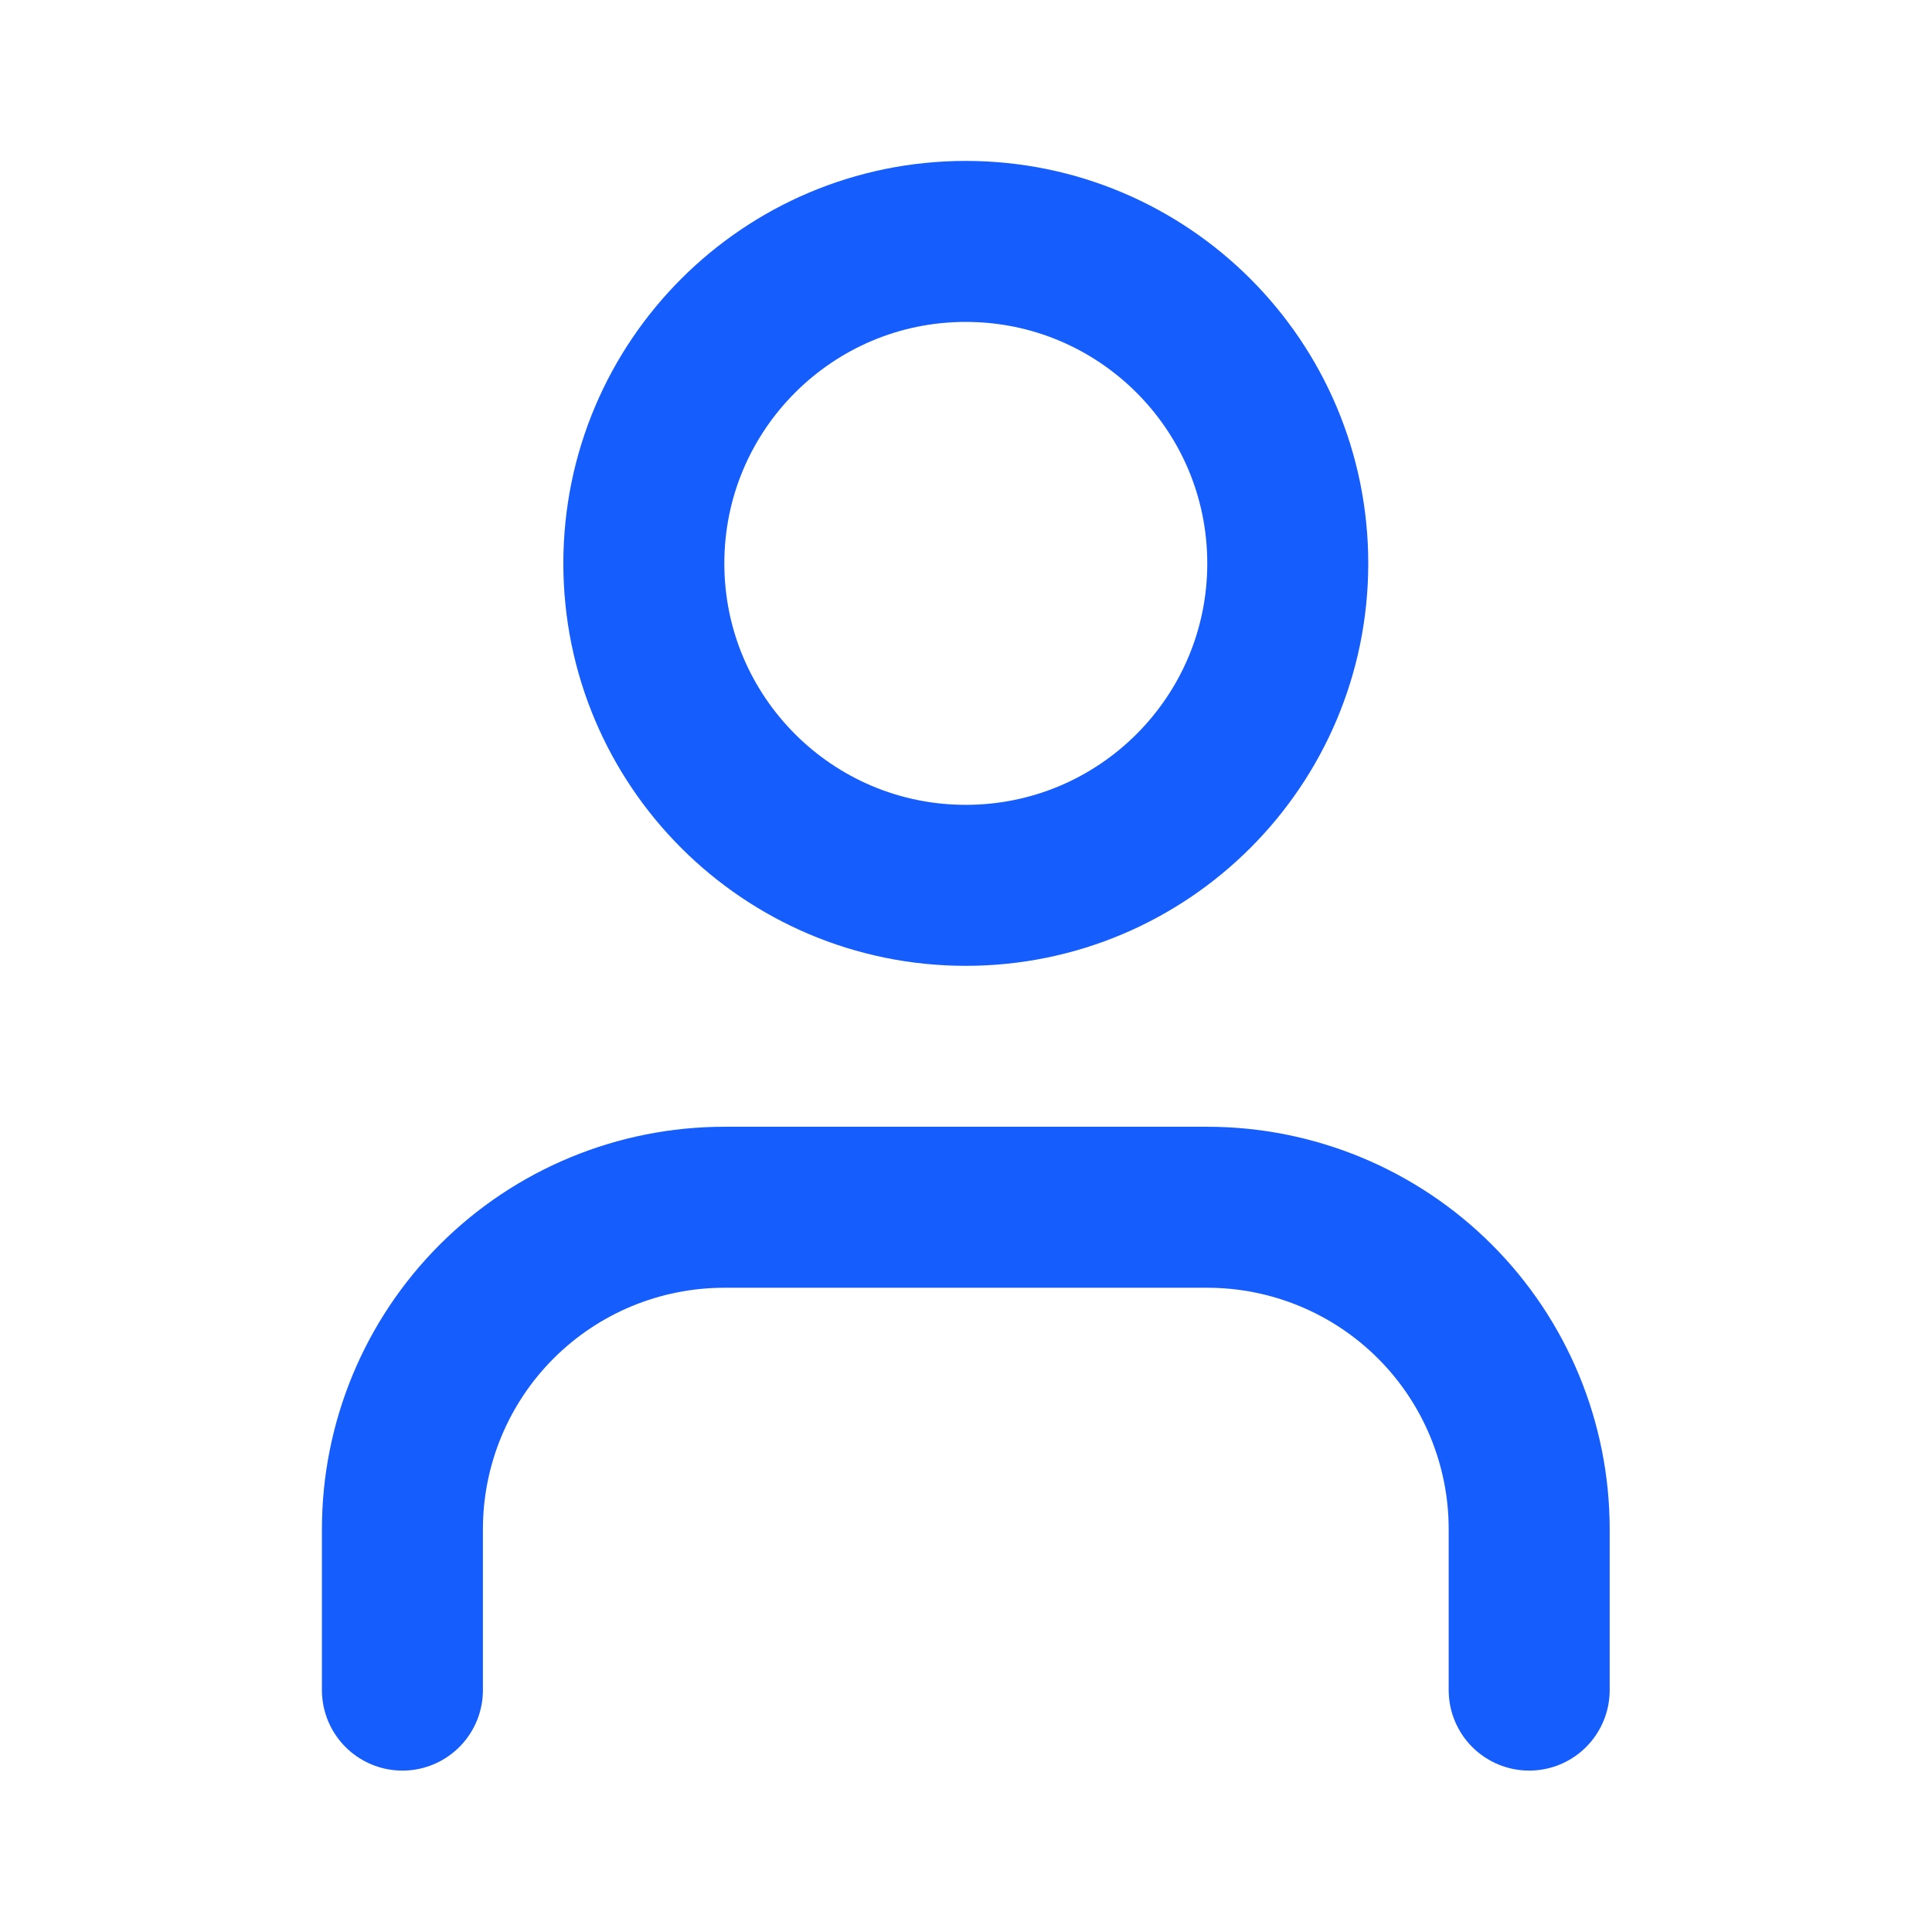
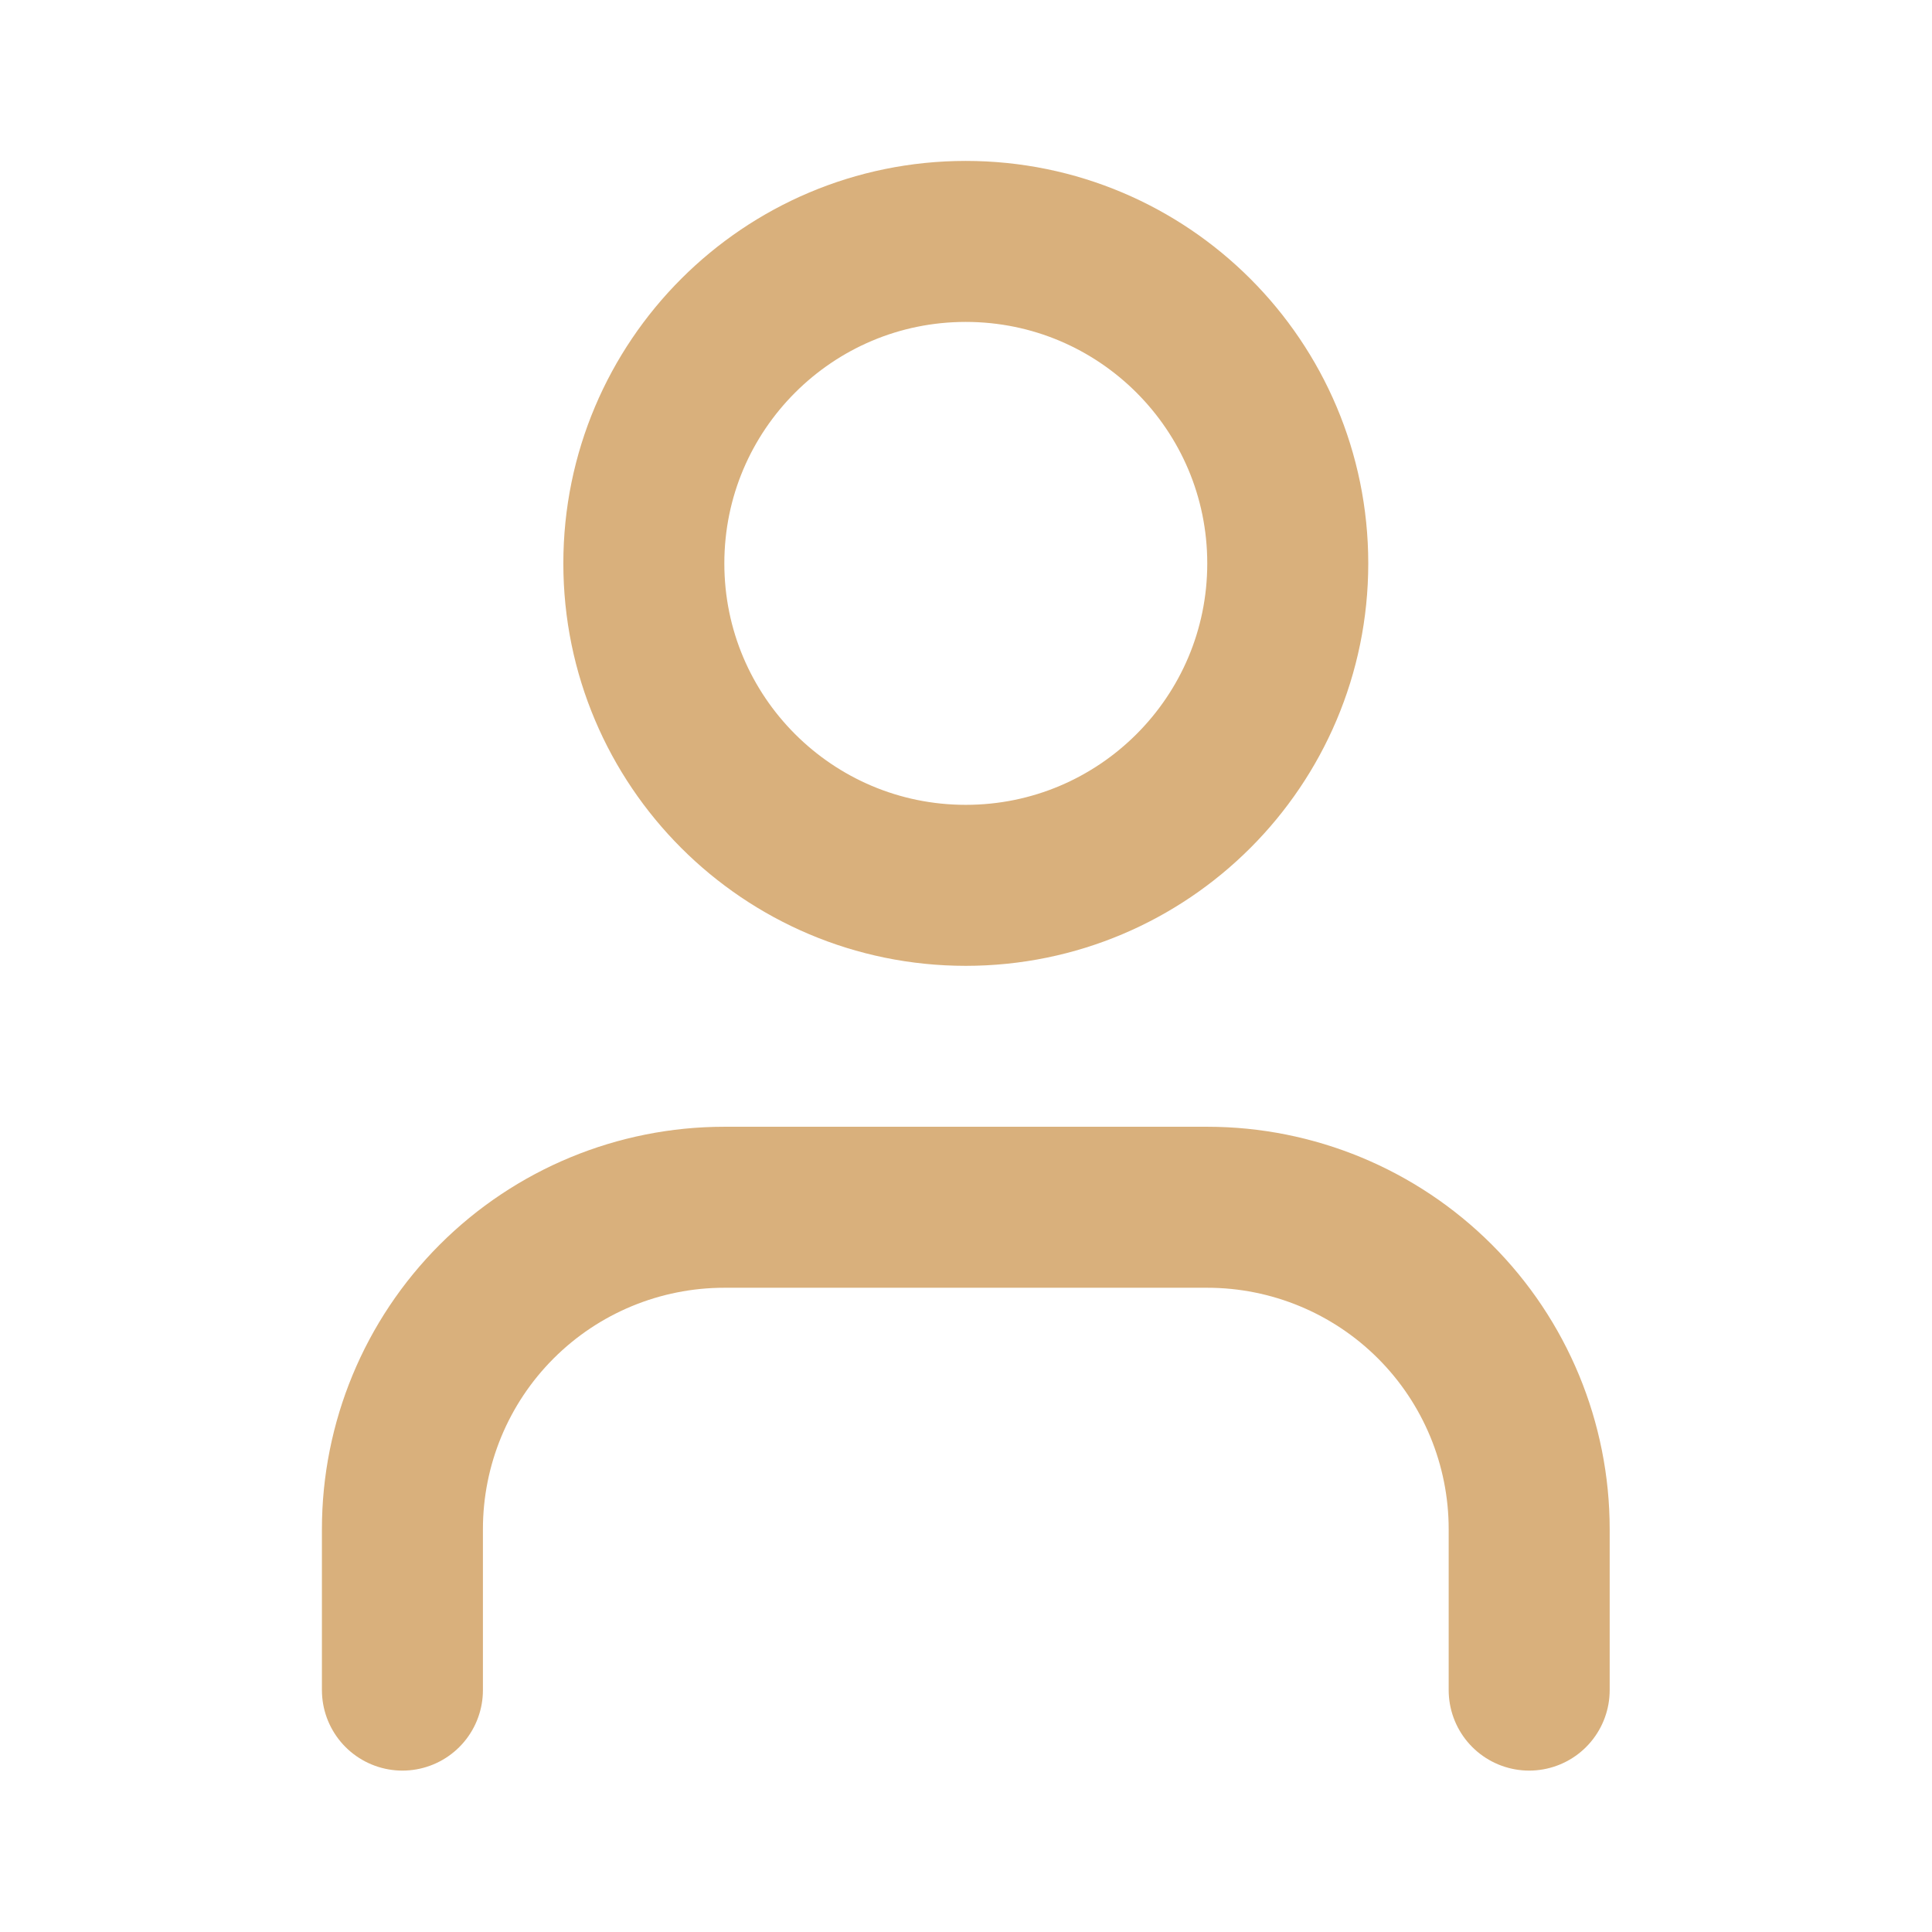
<svg xmlns="http://www.w3.org/2000/svg" width="24" height="24" viewBox="0 0 24 24" fill="none">
-   <path d="M18.996 20.995V18.996C18.996 17.935 18.575 16.918 17.825 16.168C17.075 15.418 16.057 14.997 14.997 14.997H8.998C7.937 14.997 6.92 15.418 6.17 16.168C5.42 16.918 4.999 17.935 4.999 18.996V20.995" stroke="#155DFC" stroke-width="2" stroke-linecap="round" stroke-linejoin="round" />
-   <path d="M11.997 10.998C14.206 10.998 15.997 9.207 15.997 6.999C15.997 4.79 14.206 2.999 11.997 2.999C9.789 2.999 7.998 4.79 7.998 6.999C7.998 9.207 9.789 10.998 11.997 10.998Z" stroke="#155DFC" stroke-width="2" stroke-linecap="round" stroke-linejoin="round" />
+   <path d="M18.996 20.995V18.996C18.996 17.935 18.575 16.918 17.825 16.168C17.075 15.418 16.057 14.997 14.997 14.997H8.998C7.937 14.997 6.92 15.418 6.17 16.168C5.42 16.918 4.999 17.935 4.999 18.996V20.995" stroke="#D9B07C" stroke-width="2" stroke-linecap="round" stroke-linejoin="round" />
+   <path d="M11.997 10.998C14.206 10.998 15.997 9.207 15.997 6.999C15.997 4.79 14.206 2.999 11.997 2.999C9.789 2.999 7.998 4.79 7.998 6.999C7.998 9.207 9.789 10.998 11.997 10.998Z" stroke="#D9B07C" stroke-width="2" stroke-linecap="round" stroke-linejoin="round" />
</svg>
